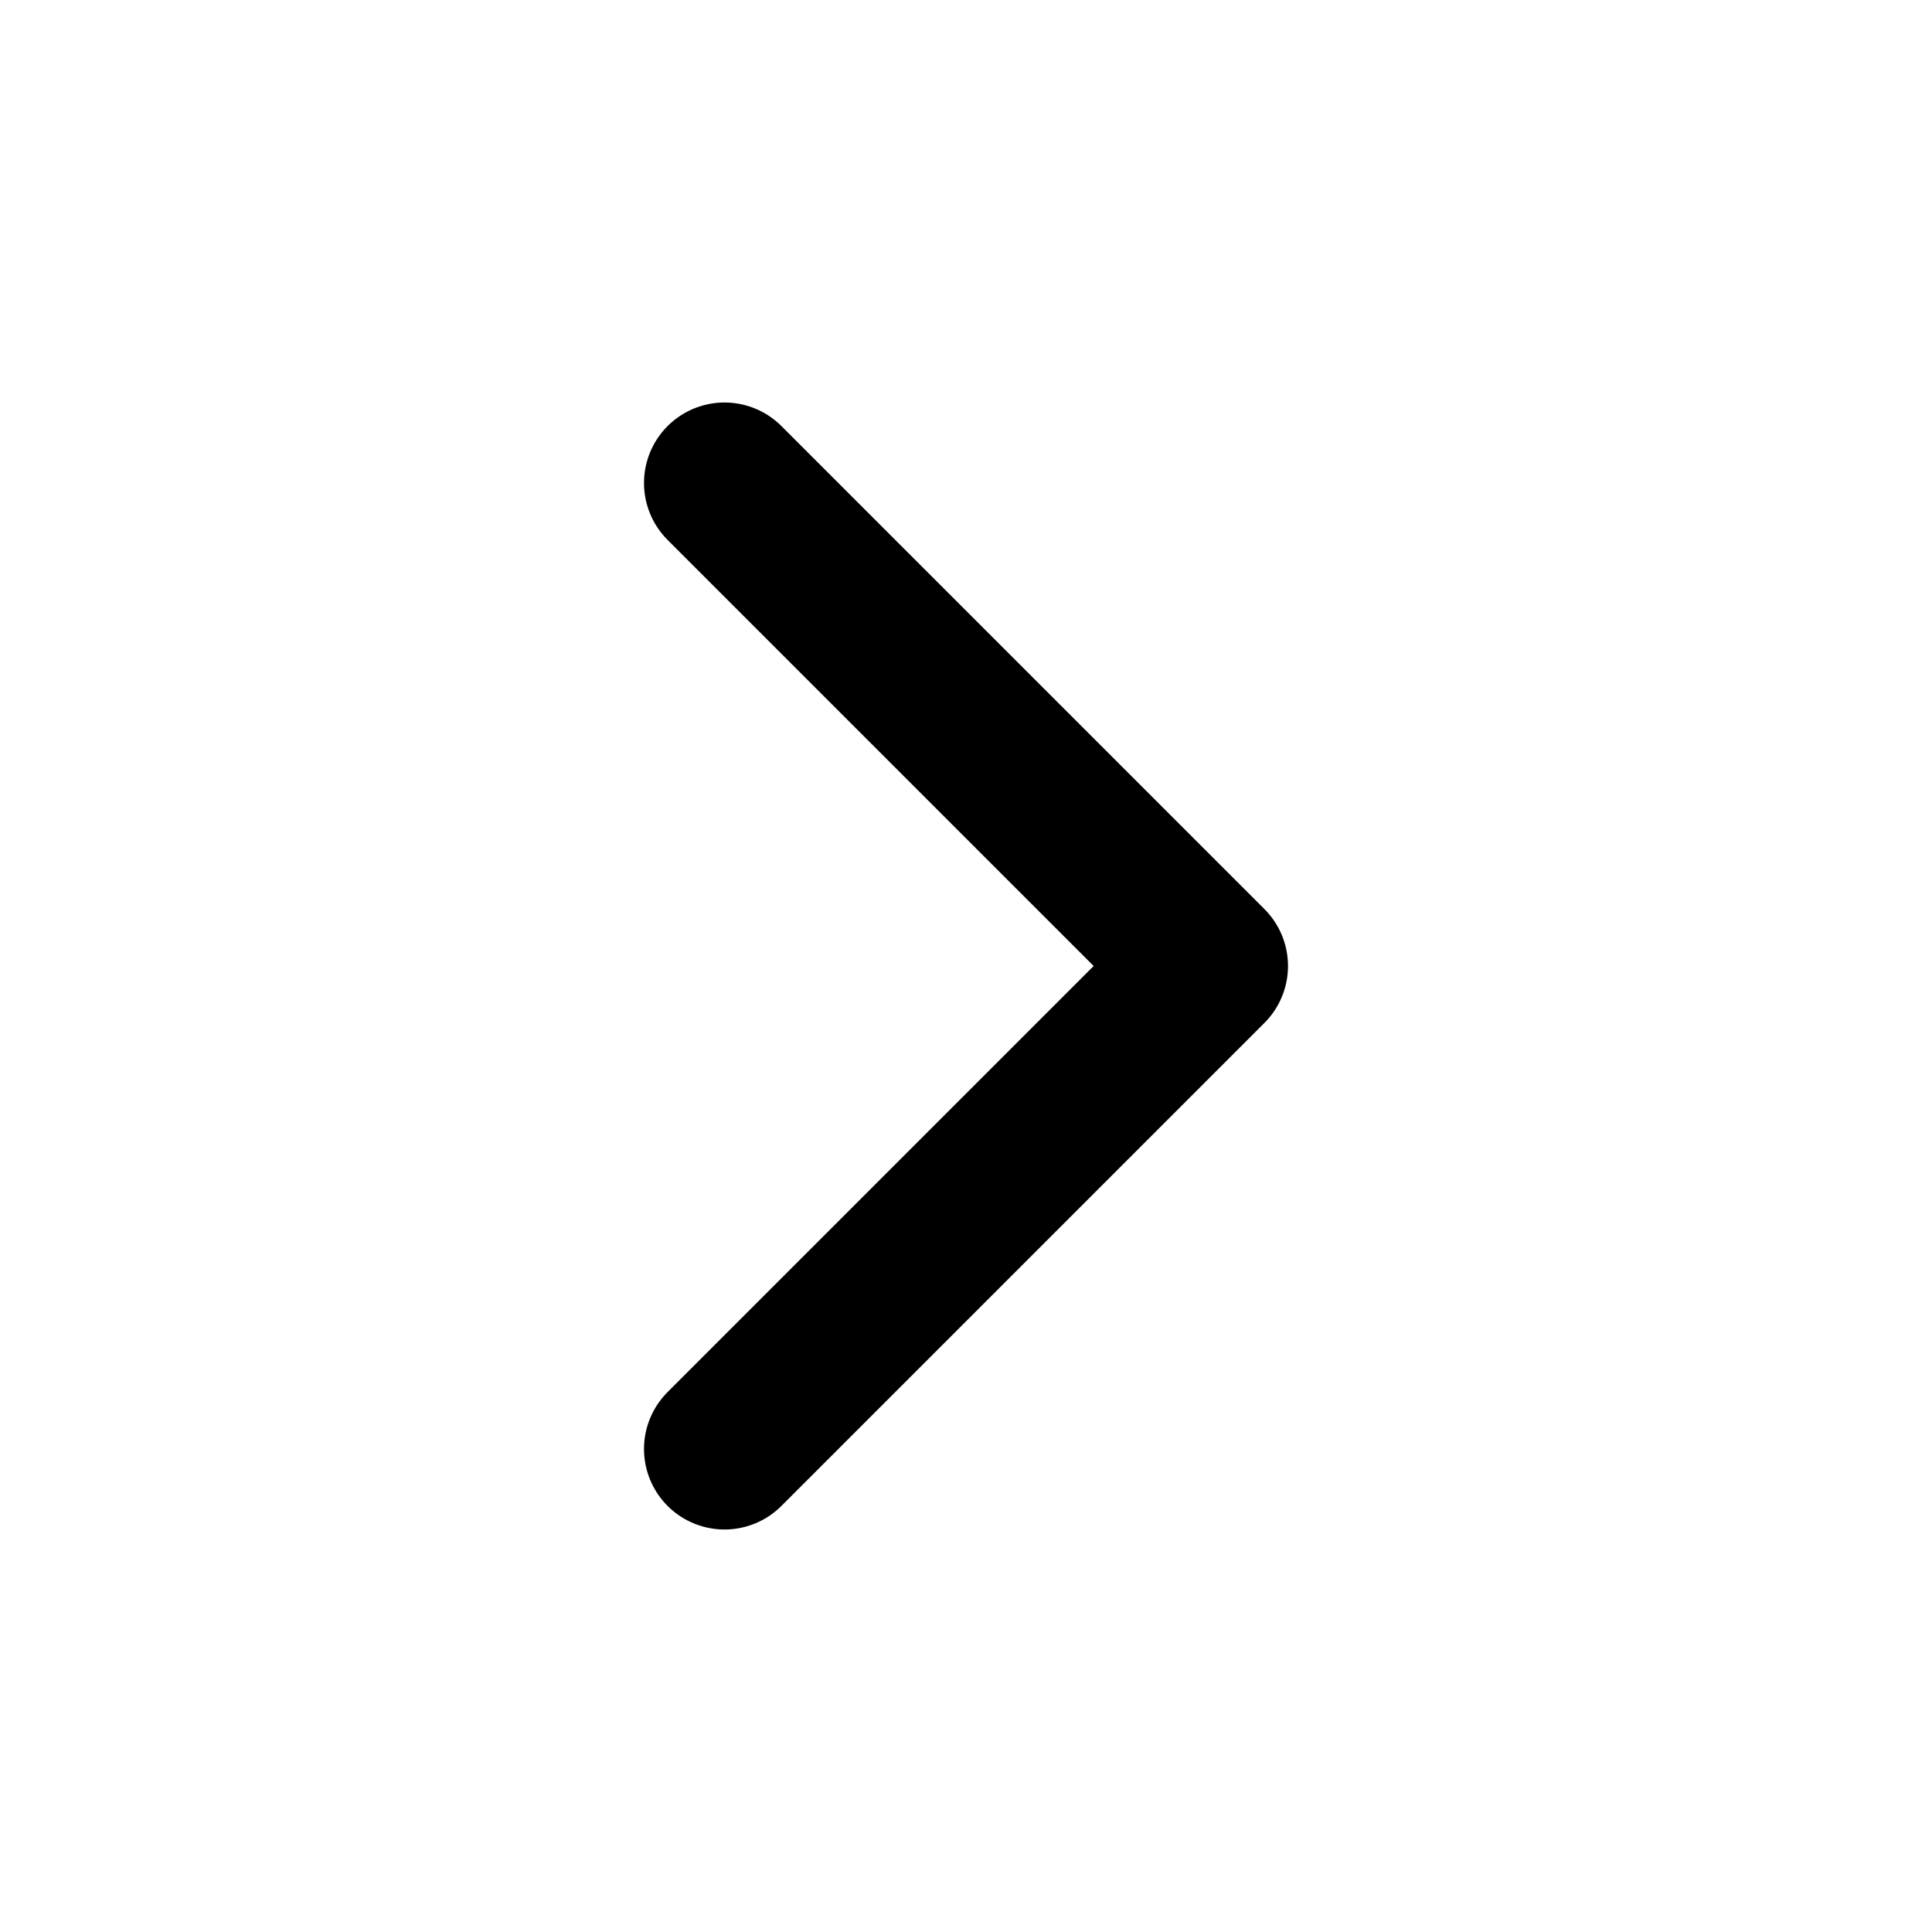
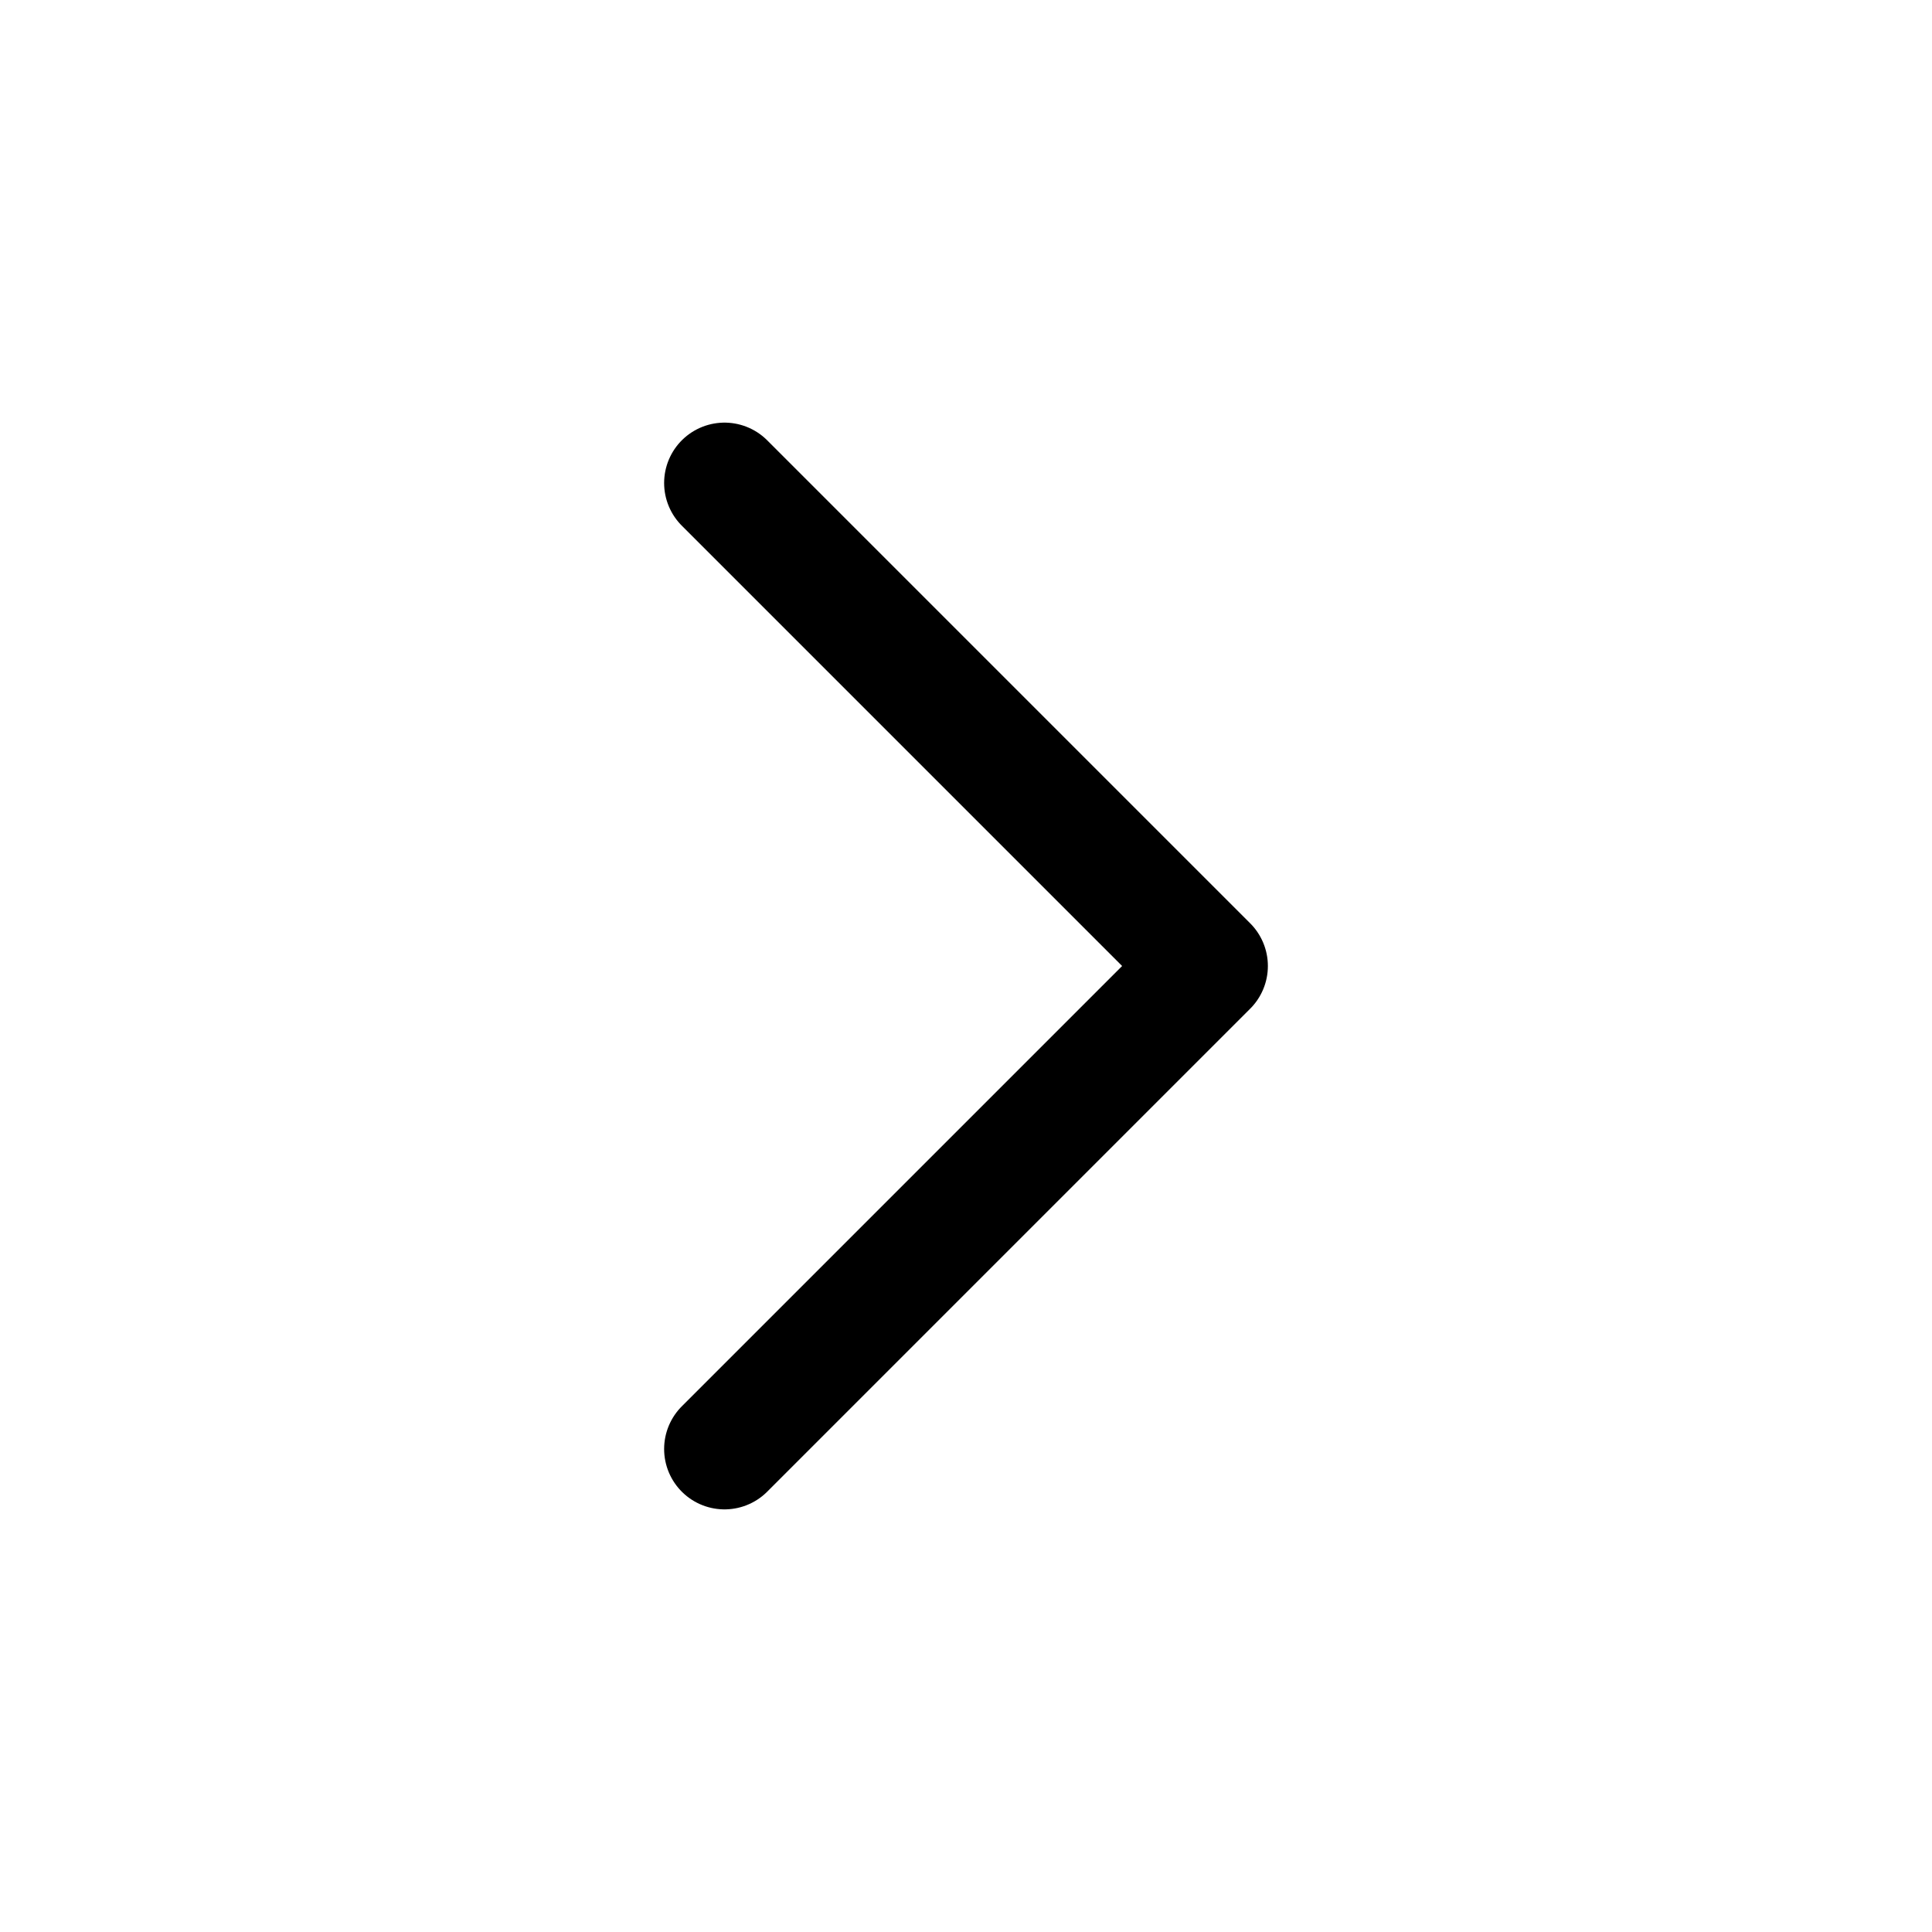
- <svg xmlns="http://www.w3.org/2000/svg" width="24" height="24" viewBox="0 0 24 24" fill="none" stroke="currentColor" stroke-width="2" stroke-linecap="round" stroke-linejoin="round">
+ <svg xmlns="http://www.w3.org/2000/svg" width="24" height="24" viewBox="0 0 24 24" fill="none" stroke="currentColor" stroke-width="1.5" stroke-linecap="round" stroke-linejoin="round">
  <path d="m9 18 6-6-6-6" />
</svg>
